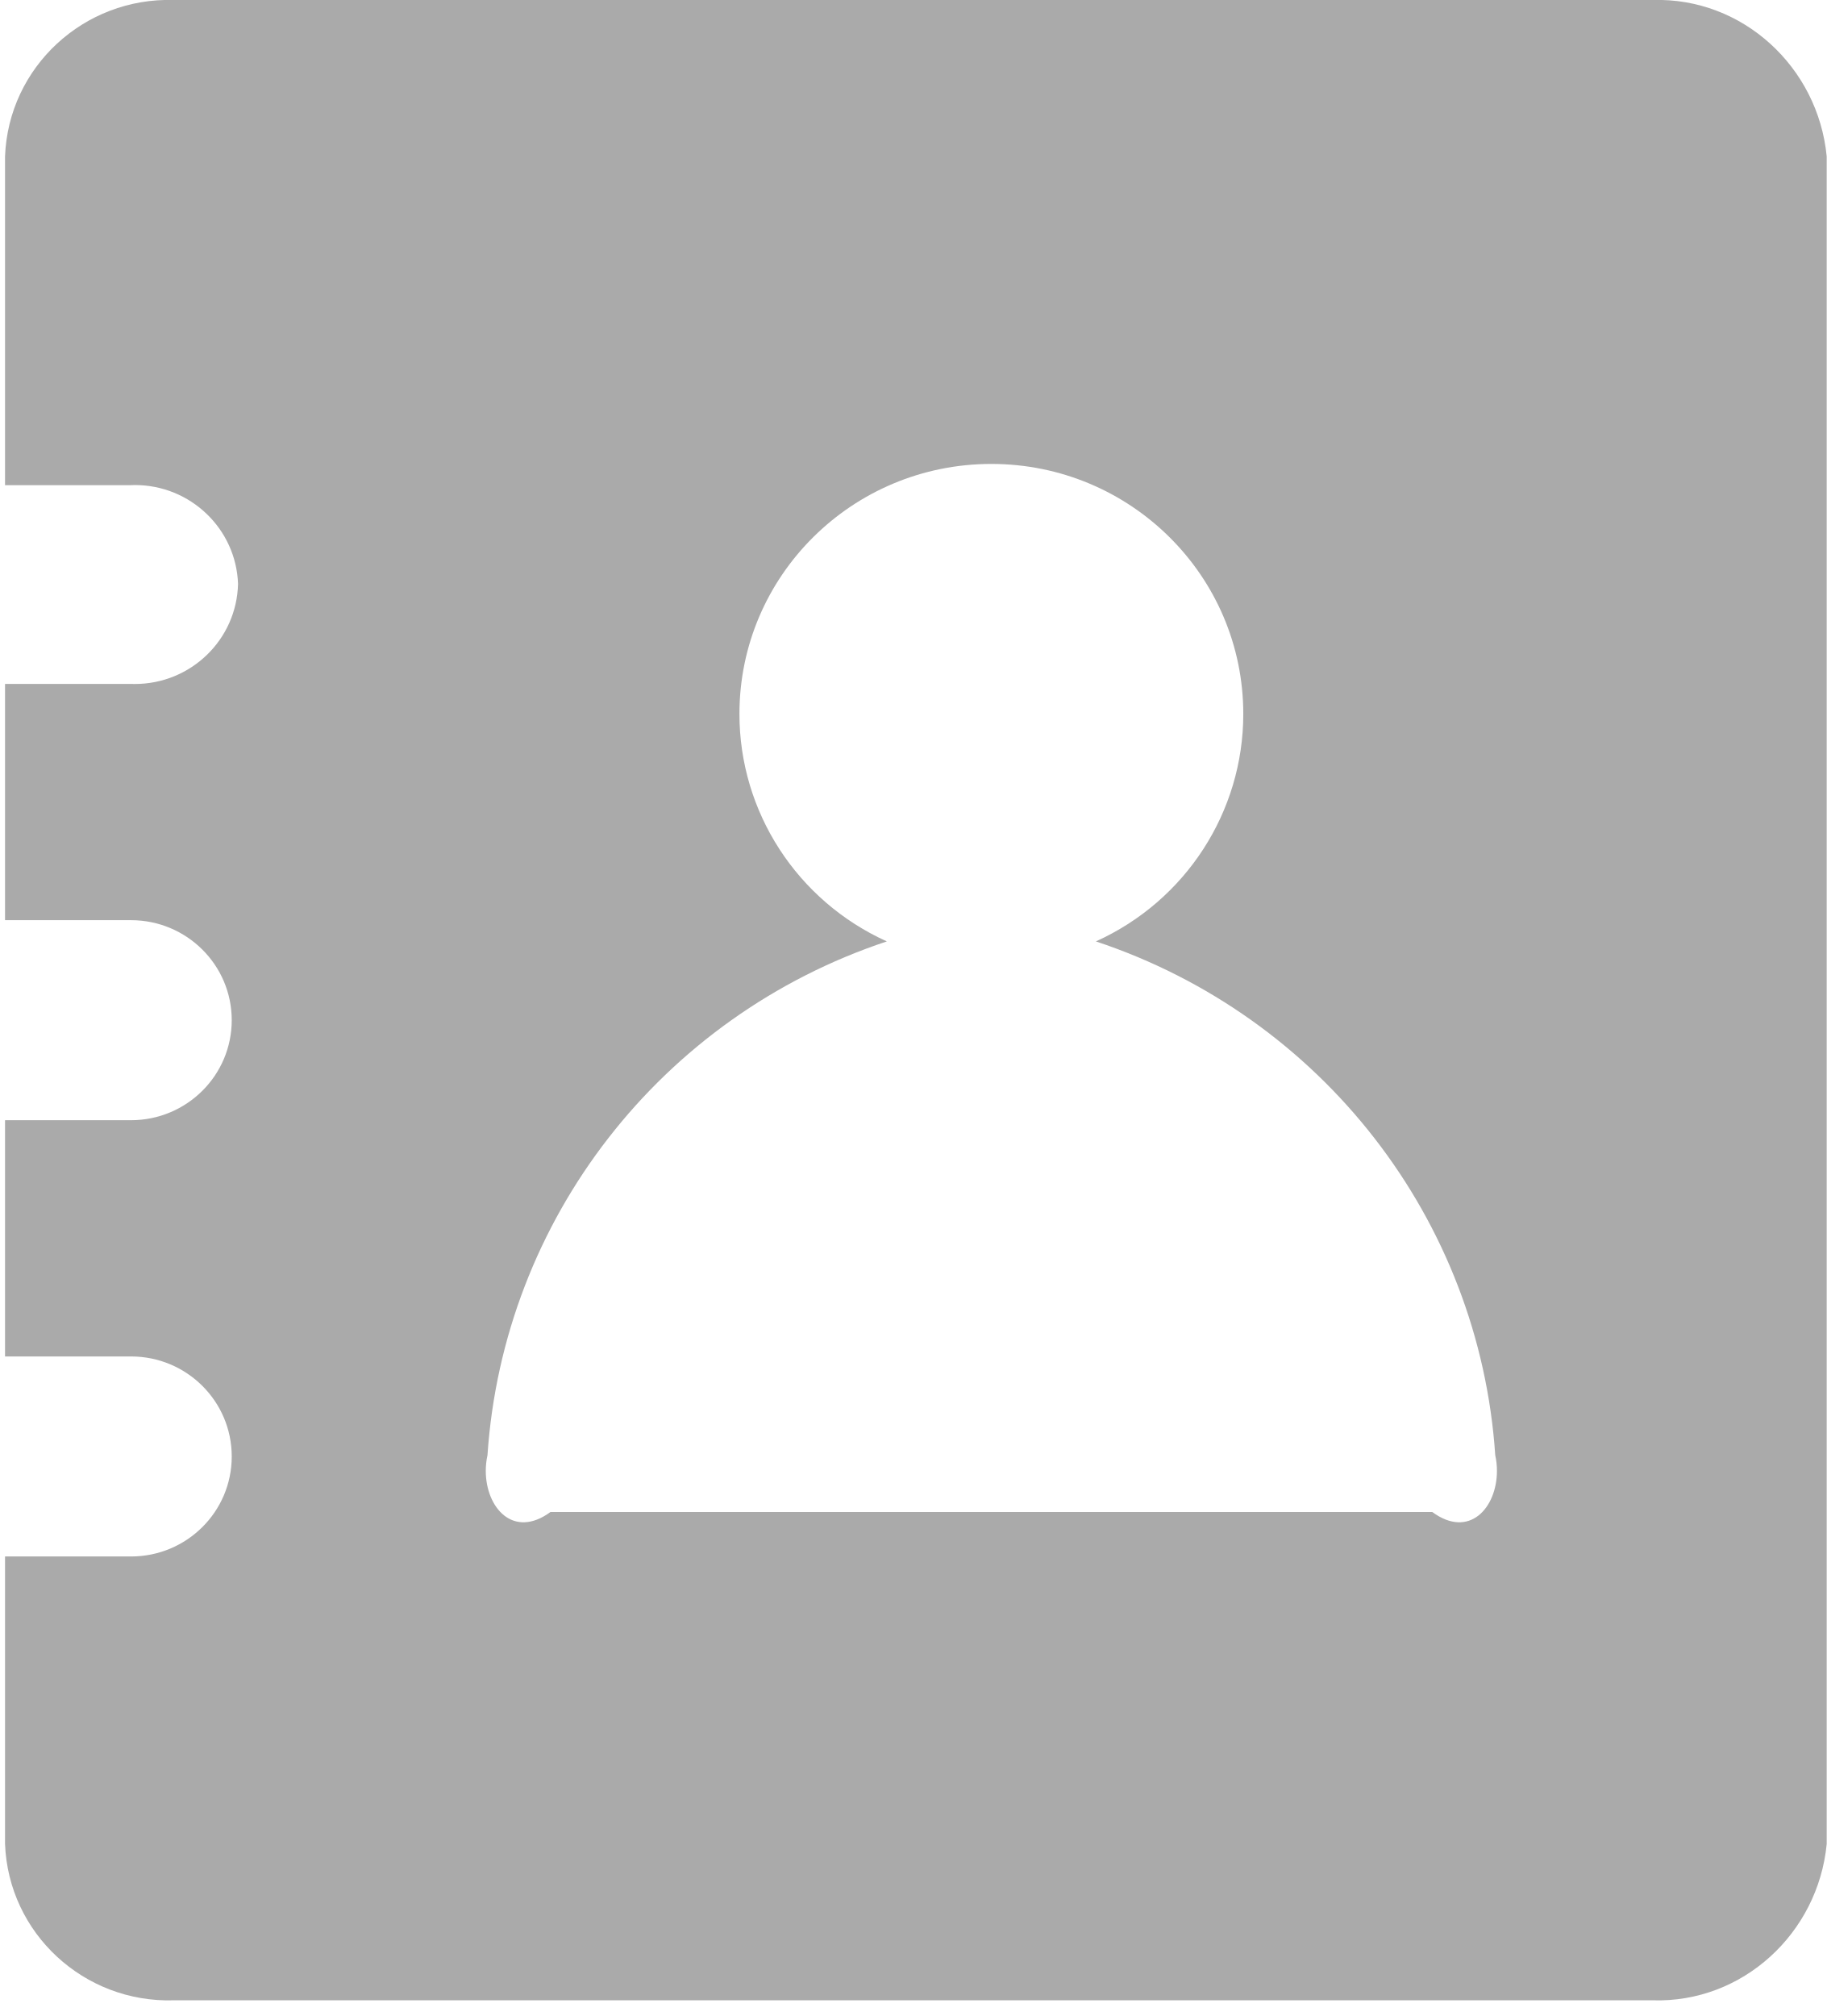
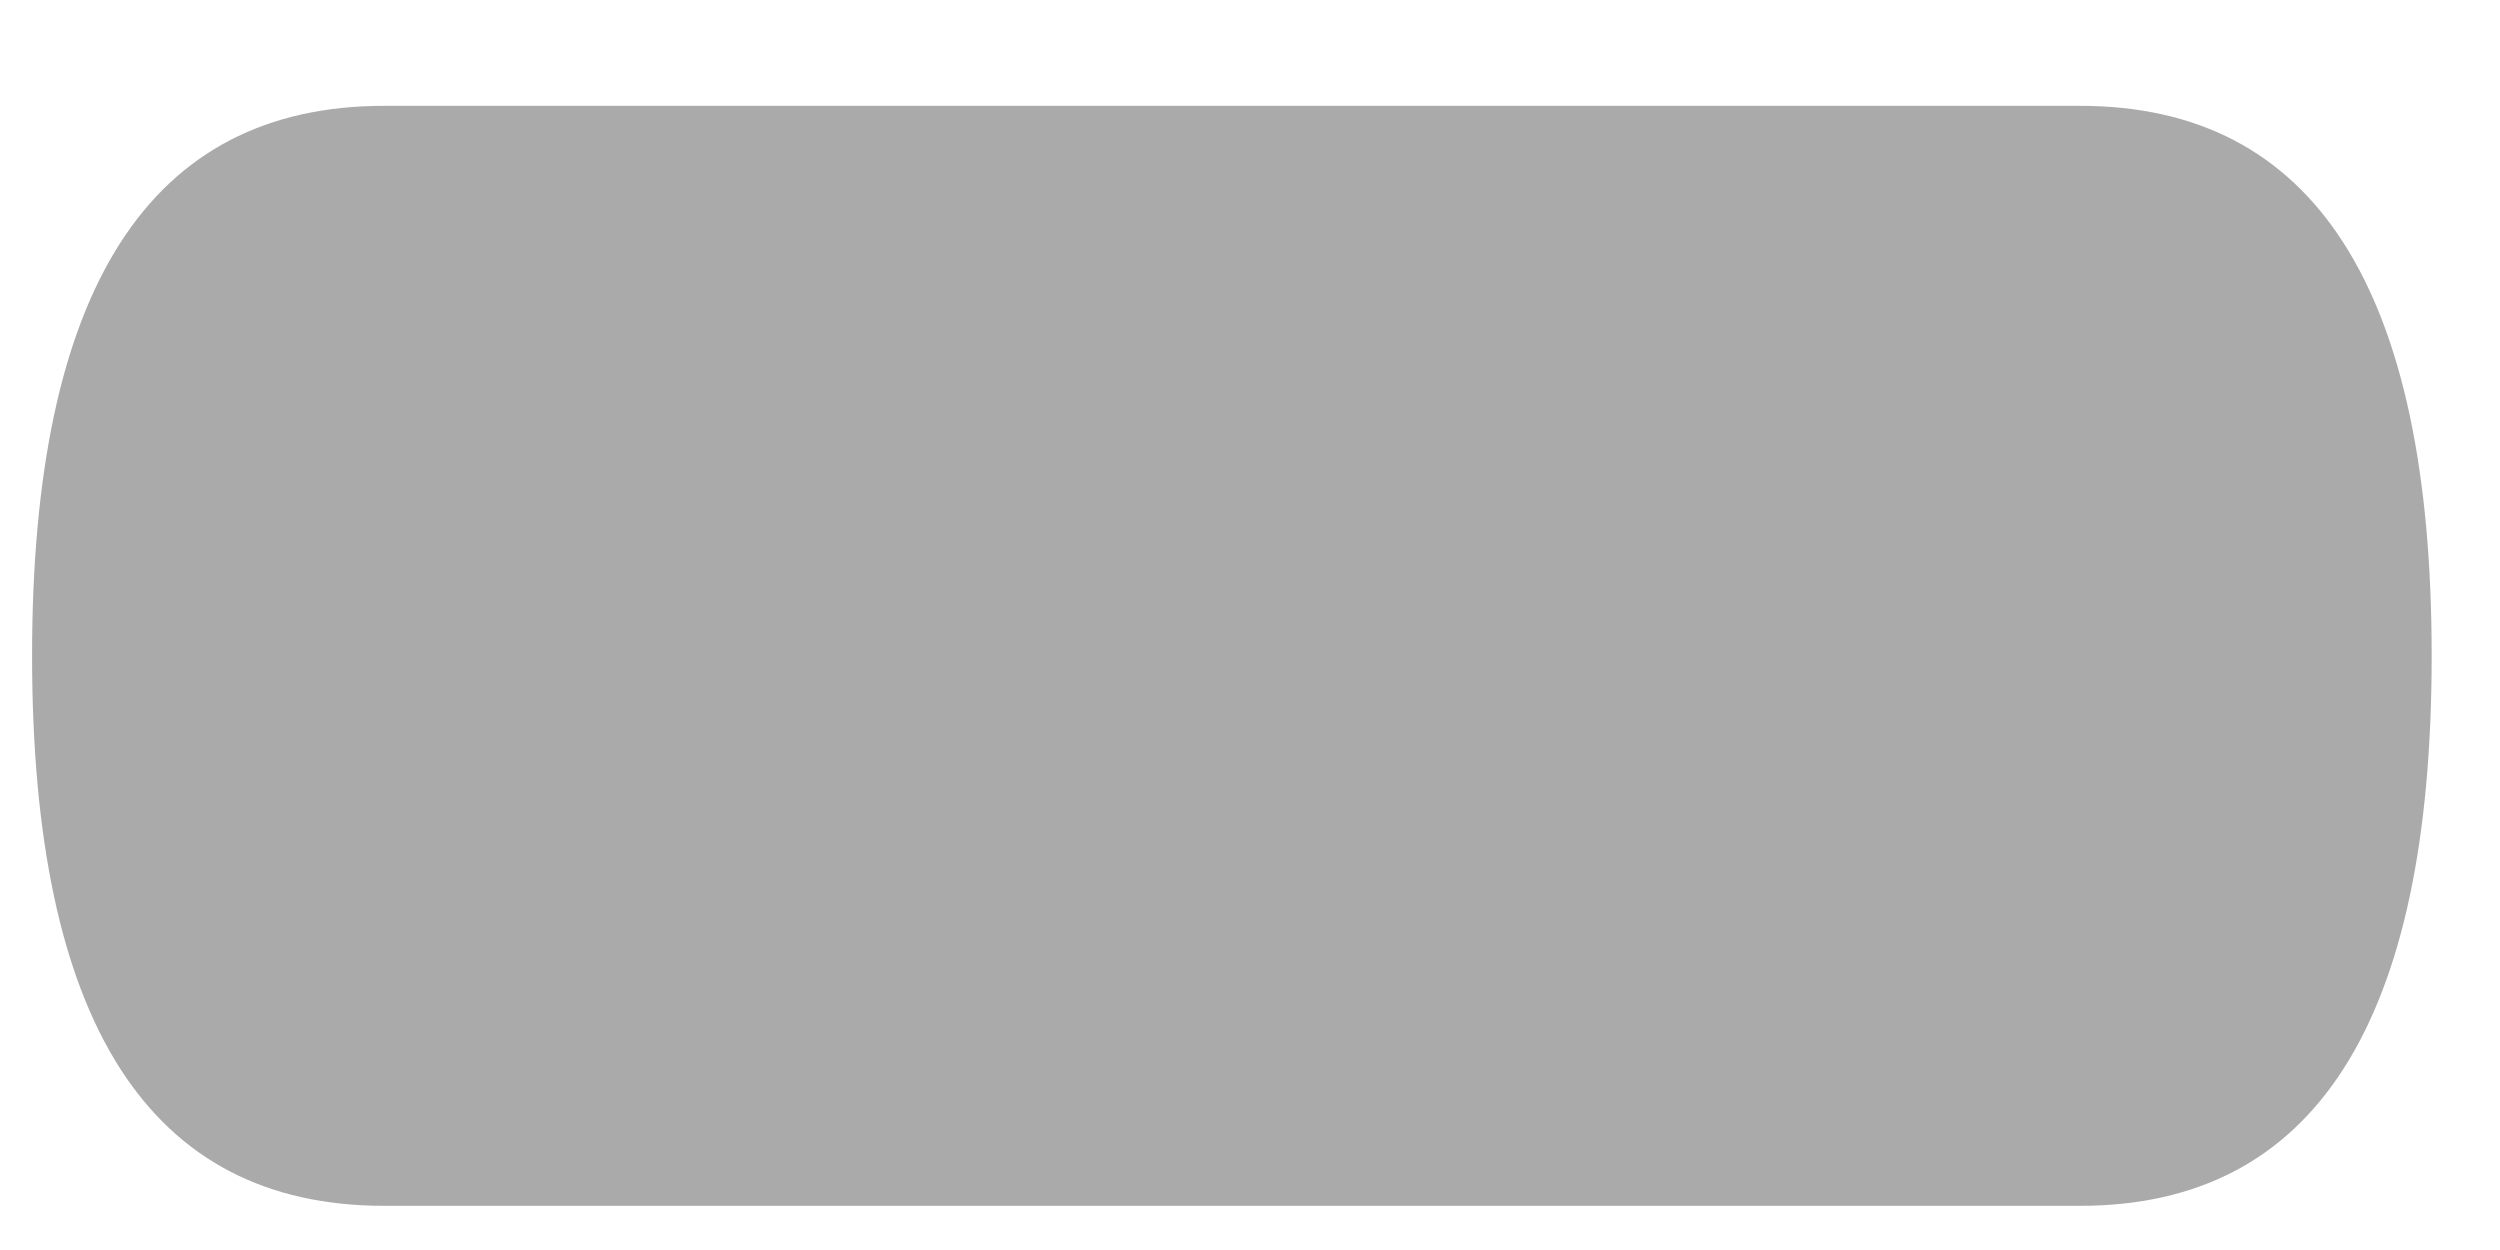
- <svg xmlns="http://www.w3.org/2000/svg" version="1.1" width="29px" height="32px">
-   <g transform="matrix(1 0 0 1 -343 -412 )">
-     <path d="M 29 2.482  C 28.863 1.065  27.666 -0.043  26.238 0  L 2.76 0  C 1.331 -0.043  0.134 1.065  0.08 2.482  L 0.08 7.701  L 2.08 7.701  C 2.1 7.7  2.12 7.699  2.141 7.699  C 3.023 7.699  3.748 8.393  3.779 9.268  C 3.758 10.152  3.031 10.857  2.14 10.857  C 2.12 10.857  2.1 10.856  2.08 10.856  L 0.08 10.856  L 0.08 14.606  L 2.08 14.606  C 2.963 14.606  3.679 15.317  3.679 16.193  C 3.679 17.07  2.963 17.781  2.08 17.781  L 0.08 17.781  L 0.08 21.531  L 2.08 21.531  C 2.963 21.531  3.679 22.242  3.679 23.119  C 3.679 23.996  2.963 24.706  2.08 24.706  L 0.08 24.706  L 0.08 29.27  C 0.134 30.687  1.331 31.795  2.76 31.751  L 26.238 31.751  C 27.666 31.795  28.863 30.687  29 29.27  L 29 2.482  Z M 23.765 23.347  C 23.765 23.935  23.325 24.432  22.738 24  L 8.739 24  C 8.152 24.432  7.712 23.935  7.712 23.347  C 7.712 23.264  7.721 23.18  7.739 23.099  C 7.99 19.356  10.494 16.134  14.079 14.943  C 12.653 14.298  11.739 12.887  11.739 11.333  C 11.739 9.141  13.53 7.364  15.738 7.364  C 17.947 7.364  19.738 9.141  19.738 11.333  C 19.738 12.887  18.824 14.298  17.398 14.943  C 20.983 16.134  23.487 19.356  23.738 23.099  C 23.756 23.18  23.765 23.264  23.765 23.347  Z " fill-rule="nonzero" fill="#aaaaaa" stroke="none" transform="matrix(1 0 0 1 343 412 )" />
+ <svg xmlns="http://www.w3.org/2000/svg" version="1.1" width="6px" height="3px">
+   <g transform="matrix(1 0 0 1 -340 -435 )">
+     <path d="M 0.077 1.574  C 0.077 0.694  0.358 0.254  0.922 0.254  L 4.992 0.254  C 5.555 0.254  5.836 0.694  5.836 1.574  C 5.836 2.454  5.555 2.894  4.992 2.894  L 0.922 2.894  C 0.358 2.894  0.077 2.454  0.077 1.574  Z " fill-rule="nonzero" fill="#aaaaaa" stroke="none" transform="matrix(1 0 0 1 340 435 )" />
  </g>
</svg>
